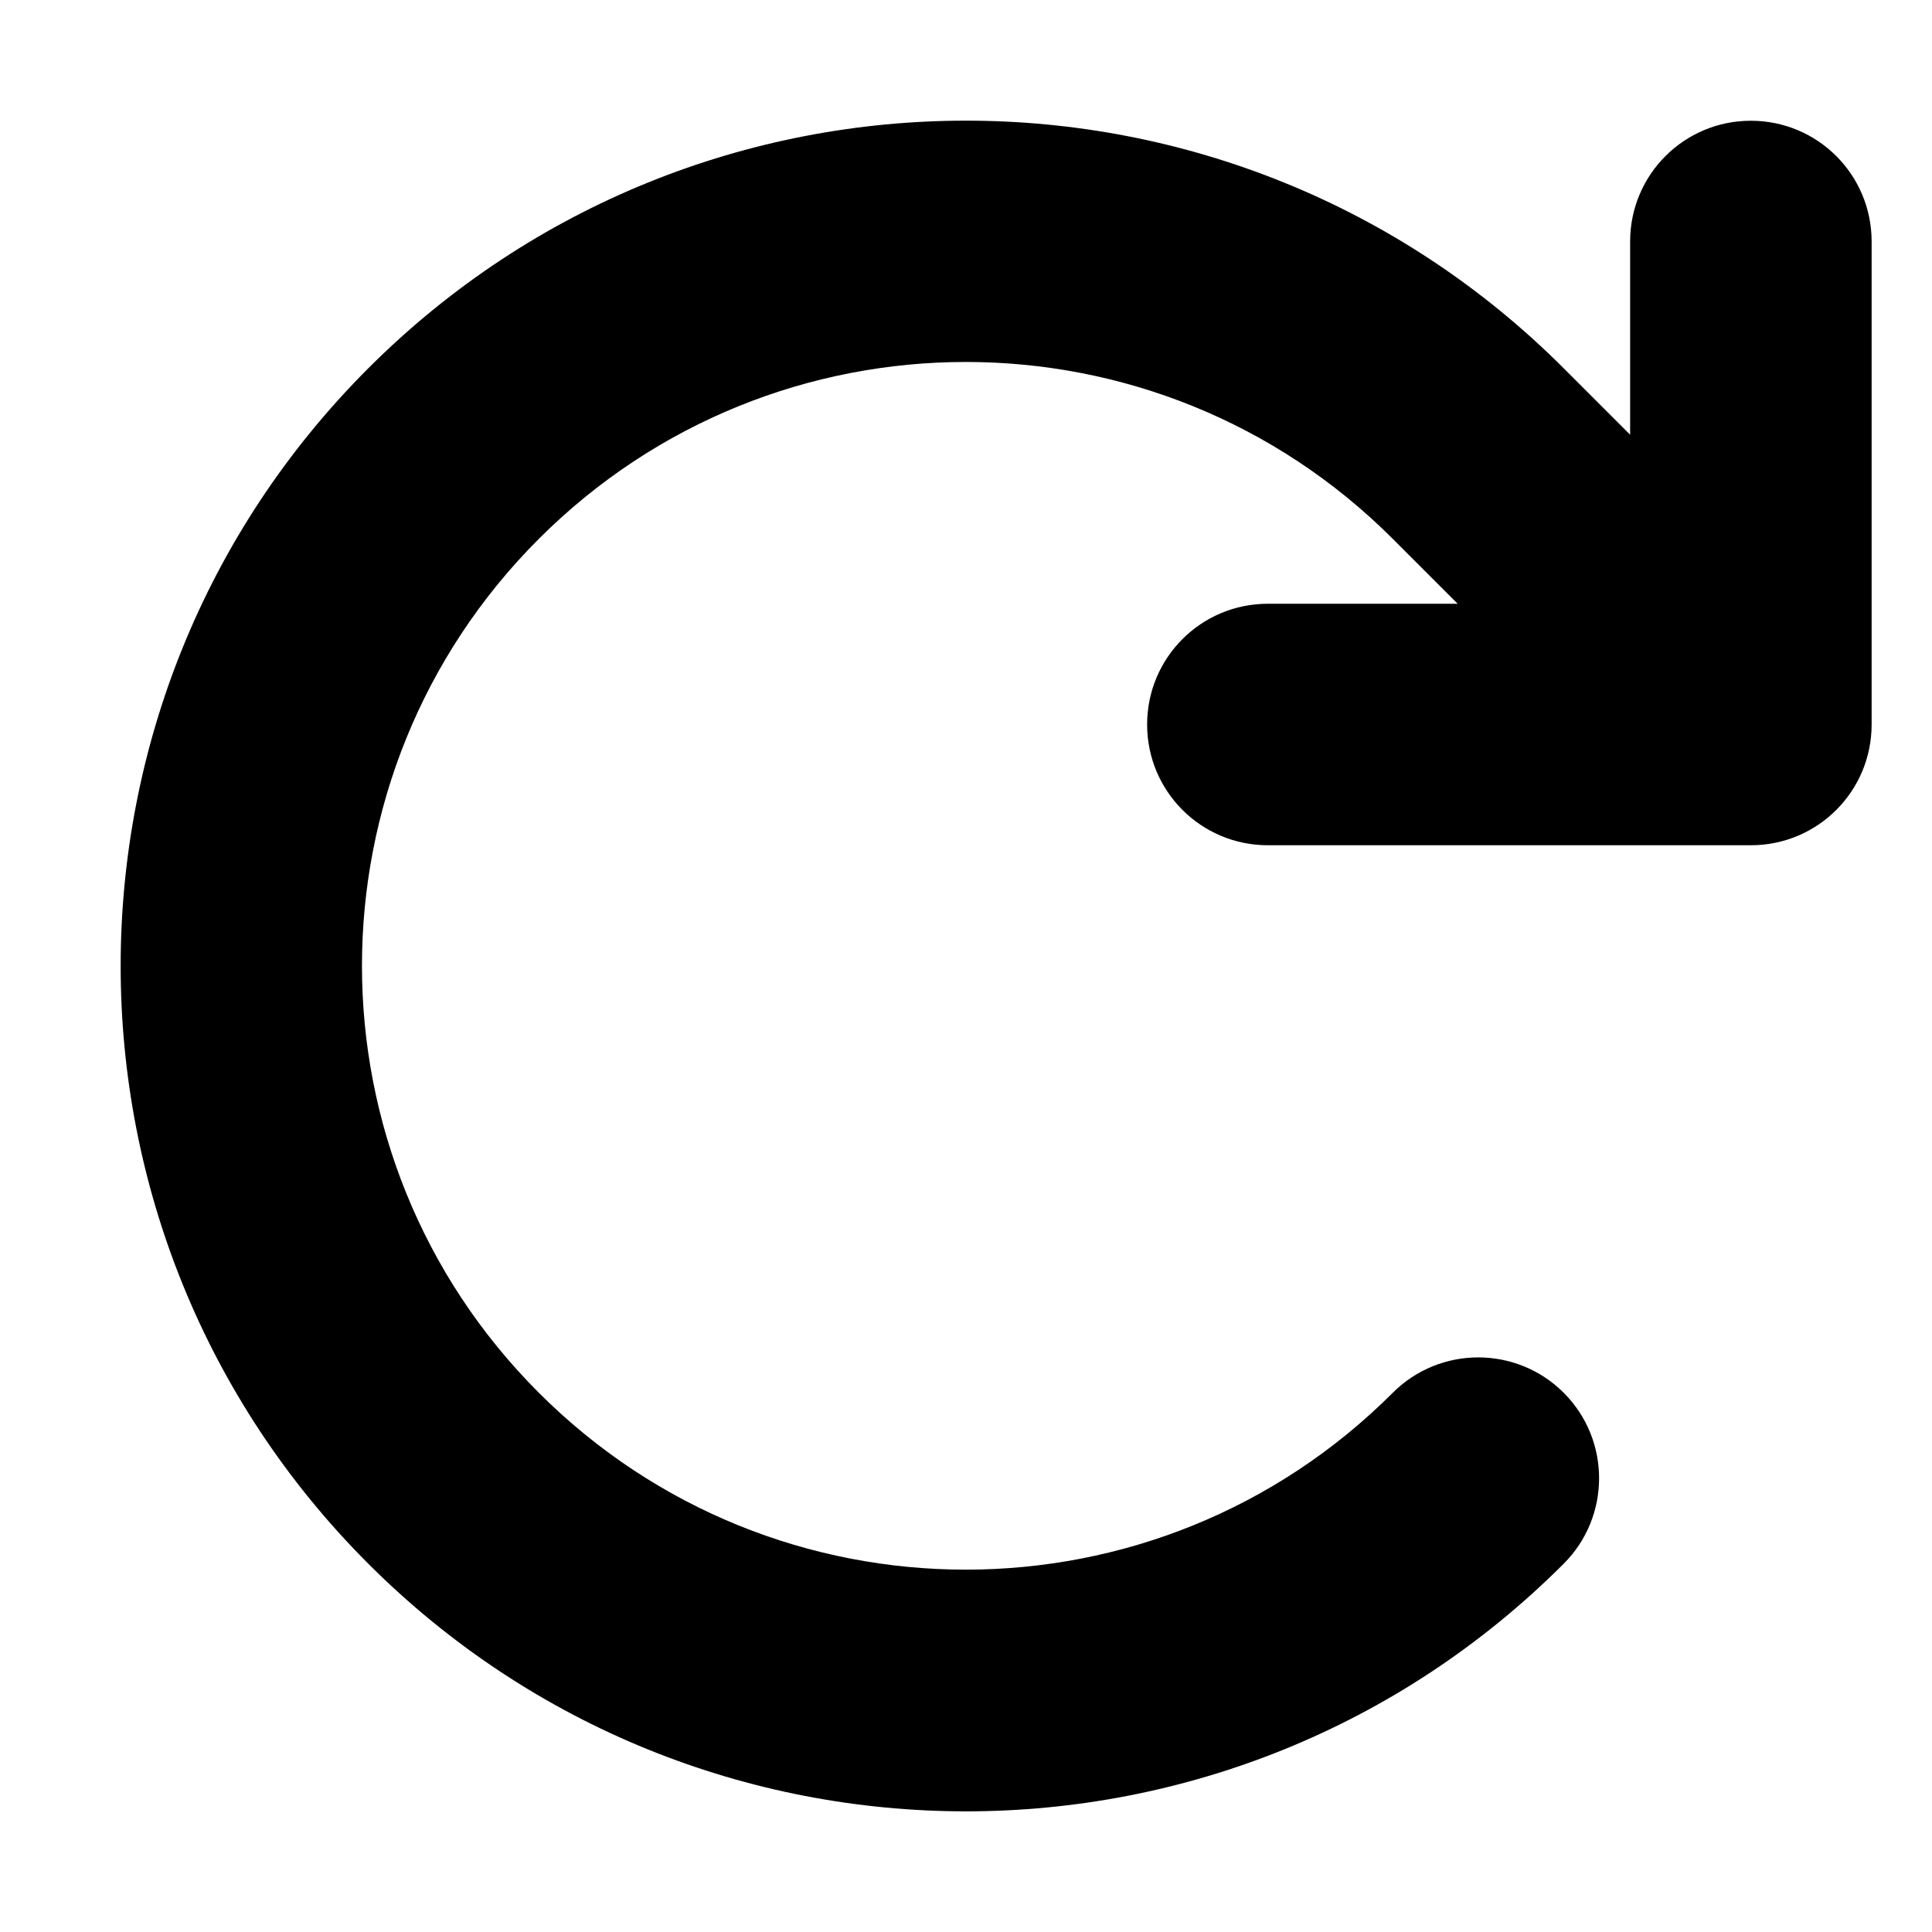
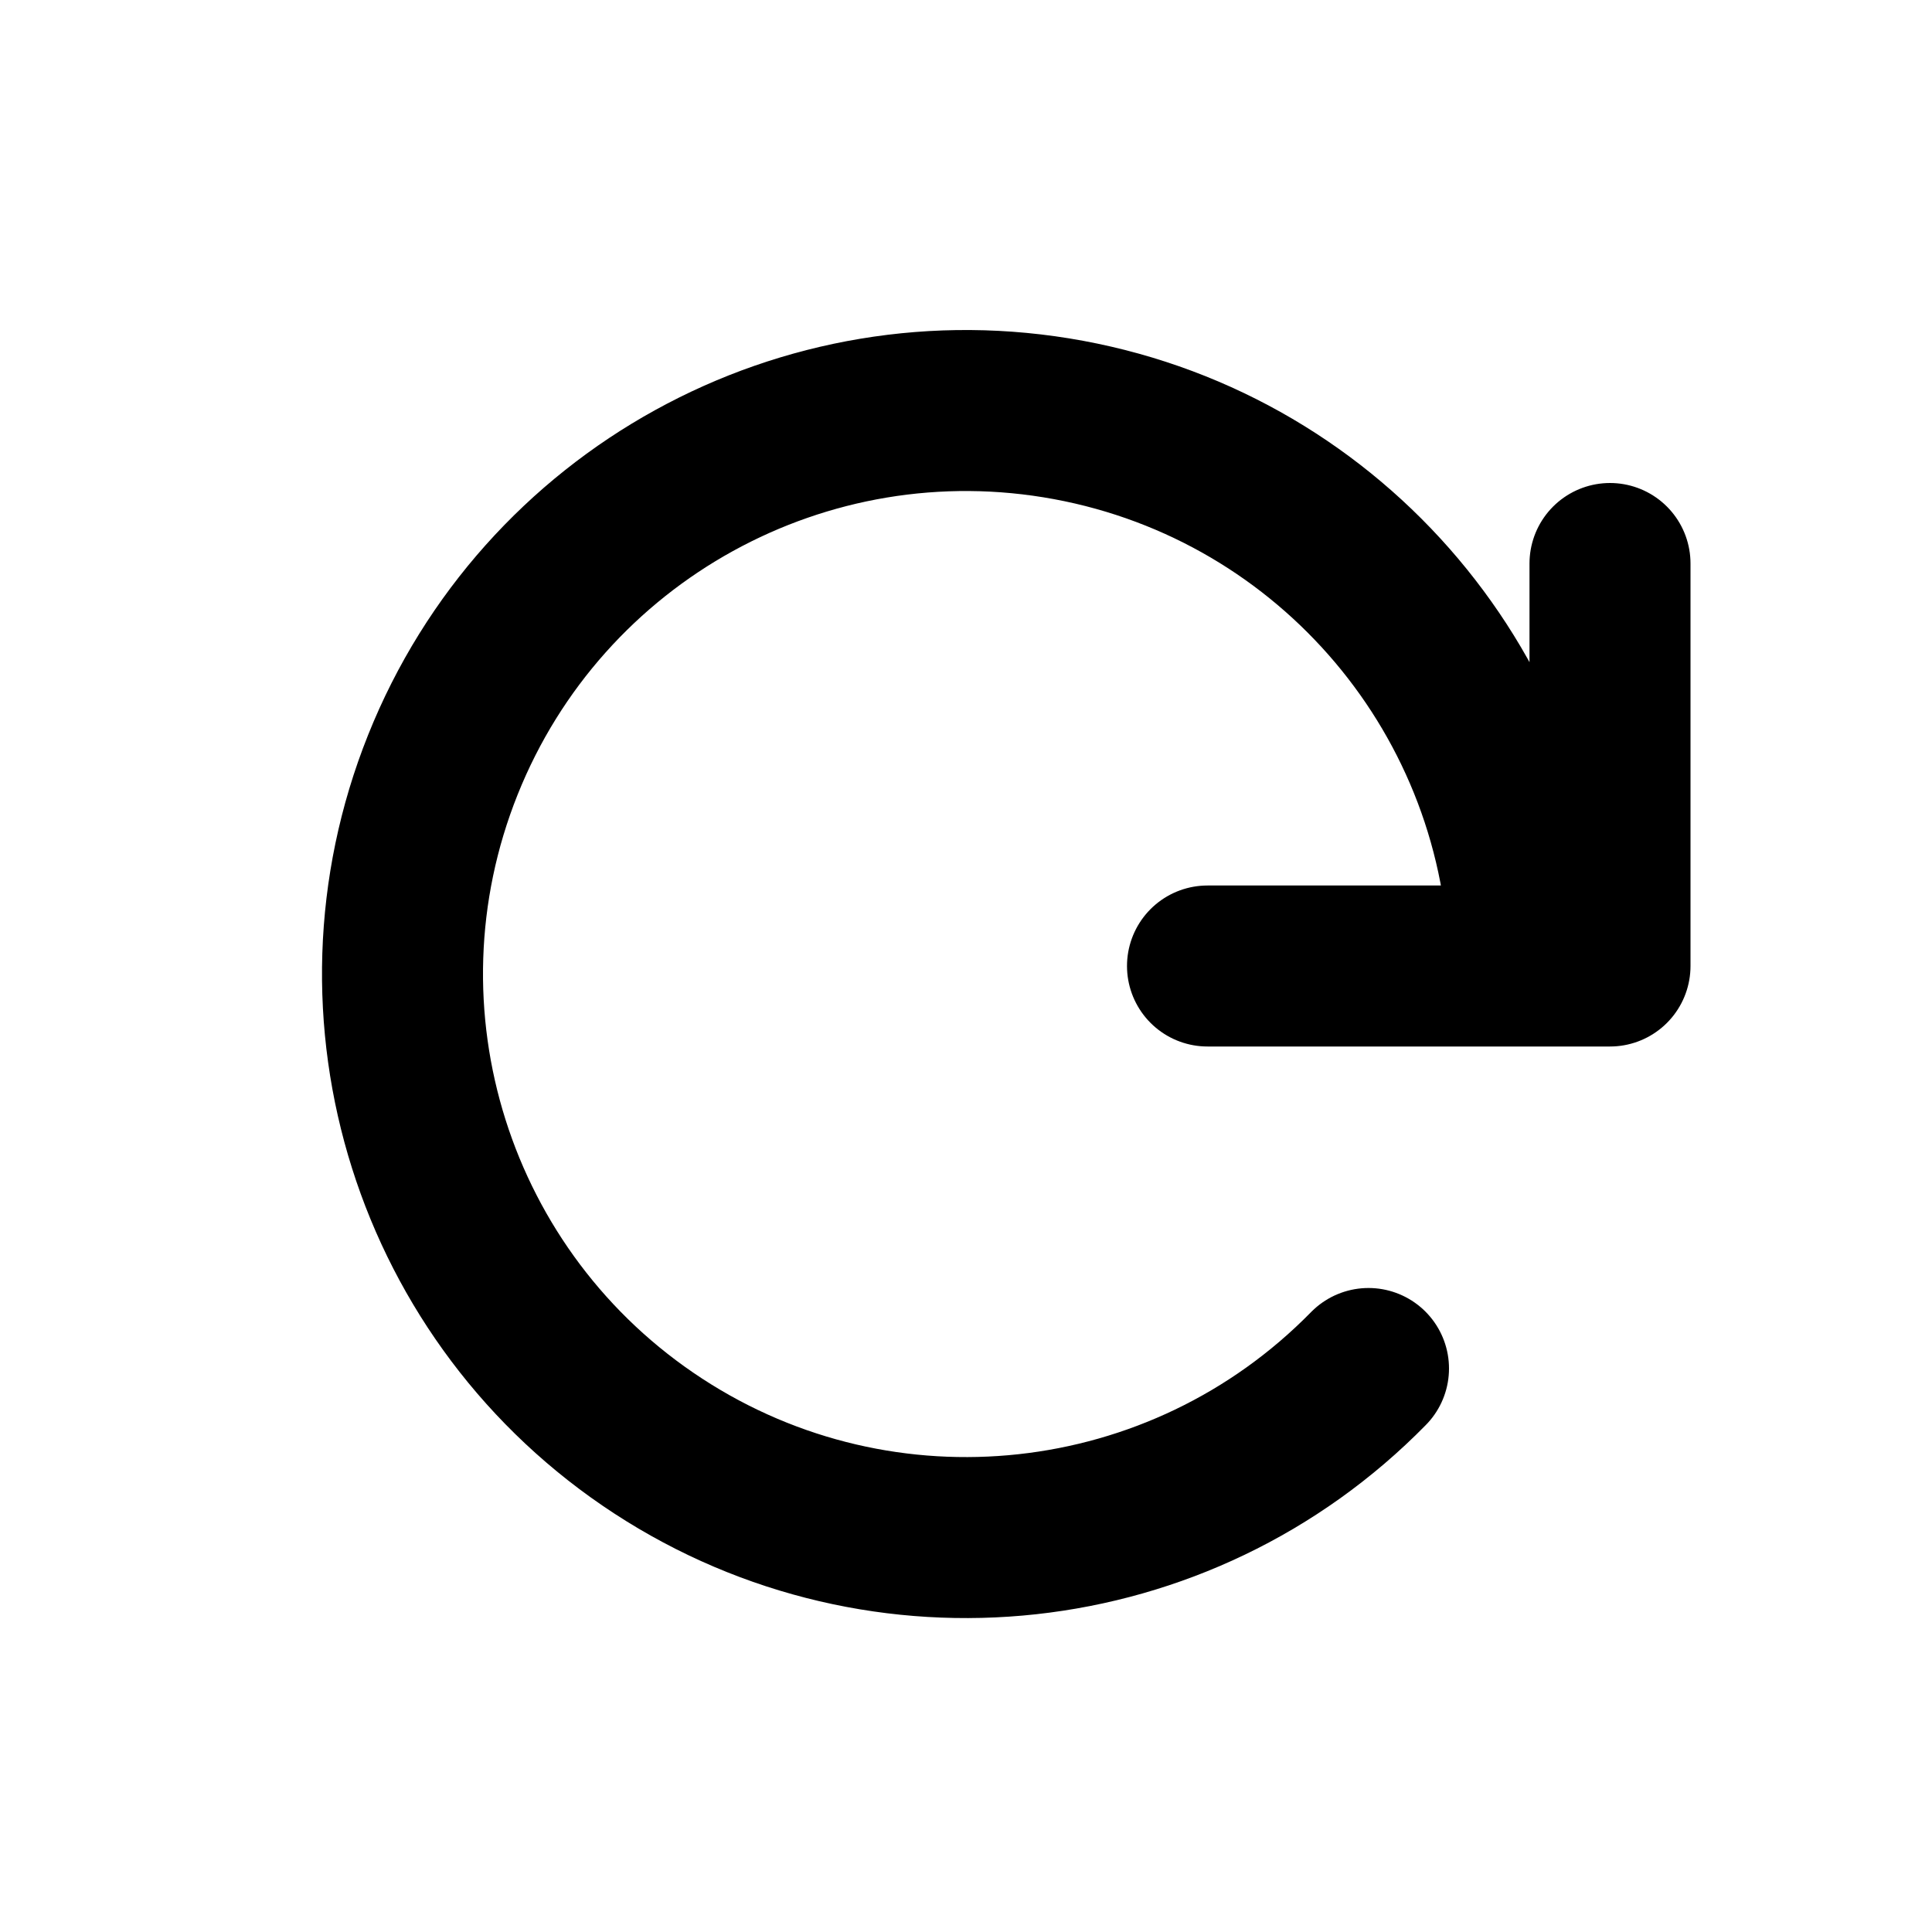
- <svg xmlns="http://www.w3.org/2000/svg" viewBox="0 0 512 512">
-   <path d="M386.3 160H336c-17.7 0-32 14.3-32 32s14.3 32 32 32H464c17.7 0 32-14.3 32-32V64c0-17.7-14.3-32-32-32s-32 14.3-32 32v51.2L414.4 97.6c-87.5-87.5-229.3-87.5-316.8 0s-87.5 229.3 0 316.8s229.3 87.5 316.8 0c12.5-12.5 12.5-32.8 0-45.3s-32.8-12.5-45.3 0c-62.5 62.5-163.8 62.5-226.3 0s-62.5-163.8 0-226.3s163.8-62.5 226.3 0L386.3 160z" />
+ <svg xmlns="http://www.w3.org/2000/svg" width="24" height="24" viewBox="0 0 24 24" fill="none" stroke="currentColor" stroke-width="2" stroke-linecap="round" stroke-linejoin="round">
+   <path d="M20 7v5h-5M19 12a7 7 0 1 0-2 5" />
</svg>
